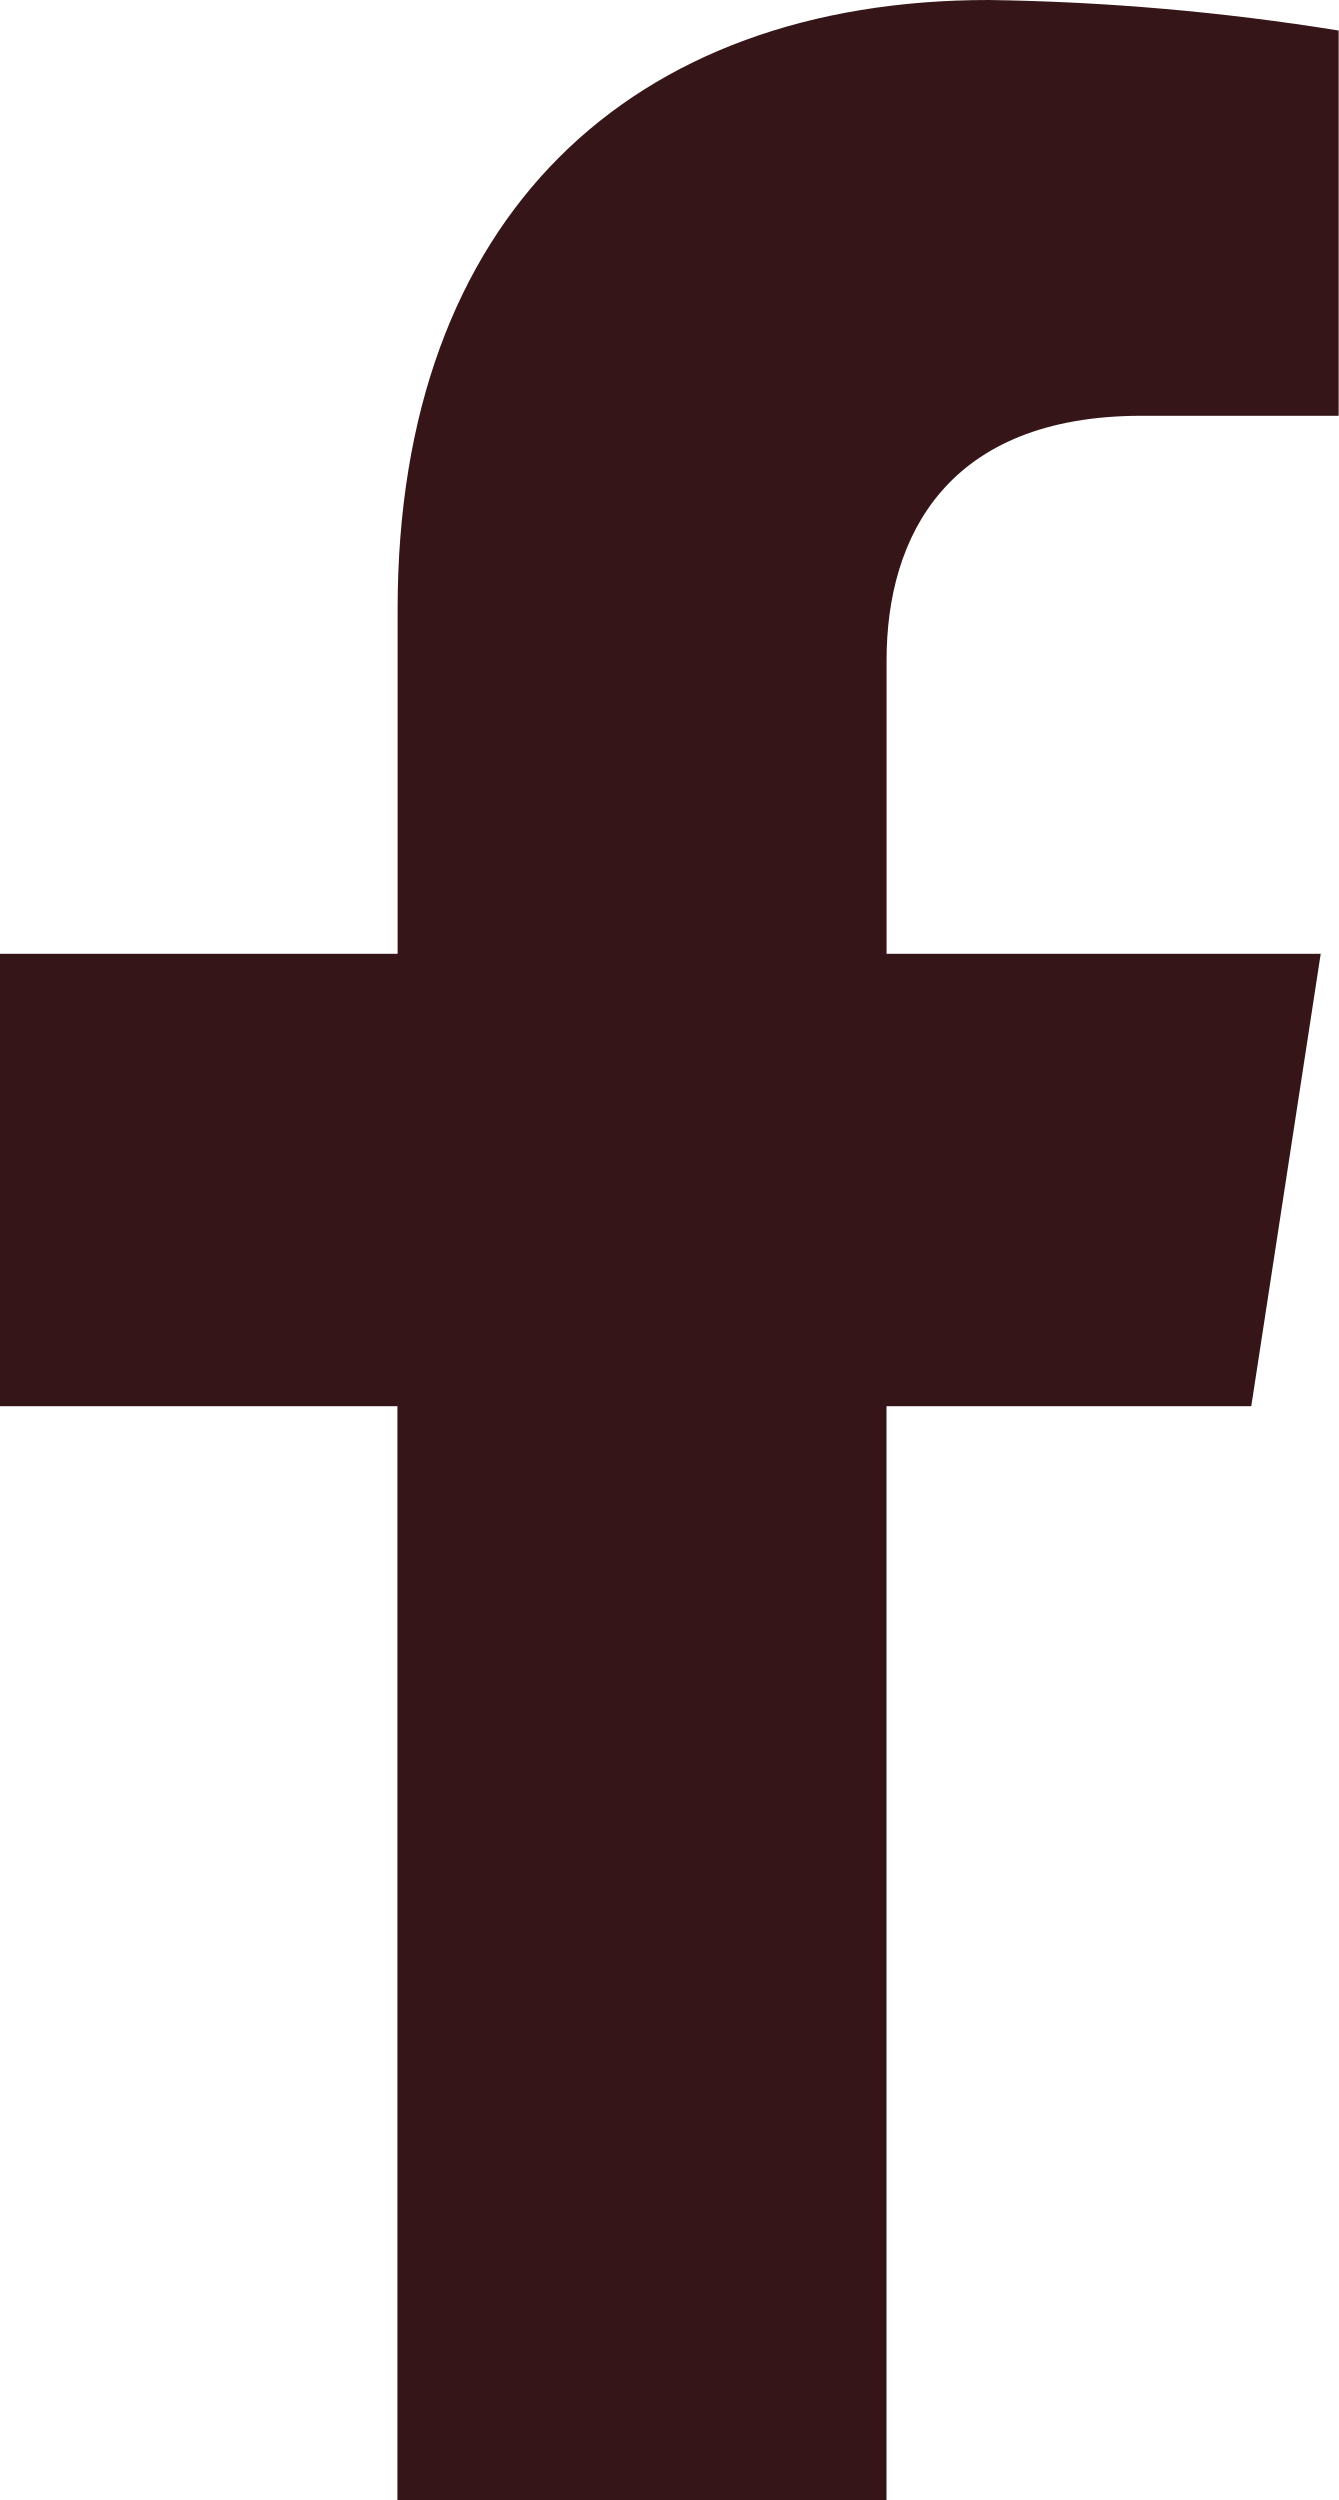
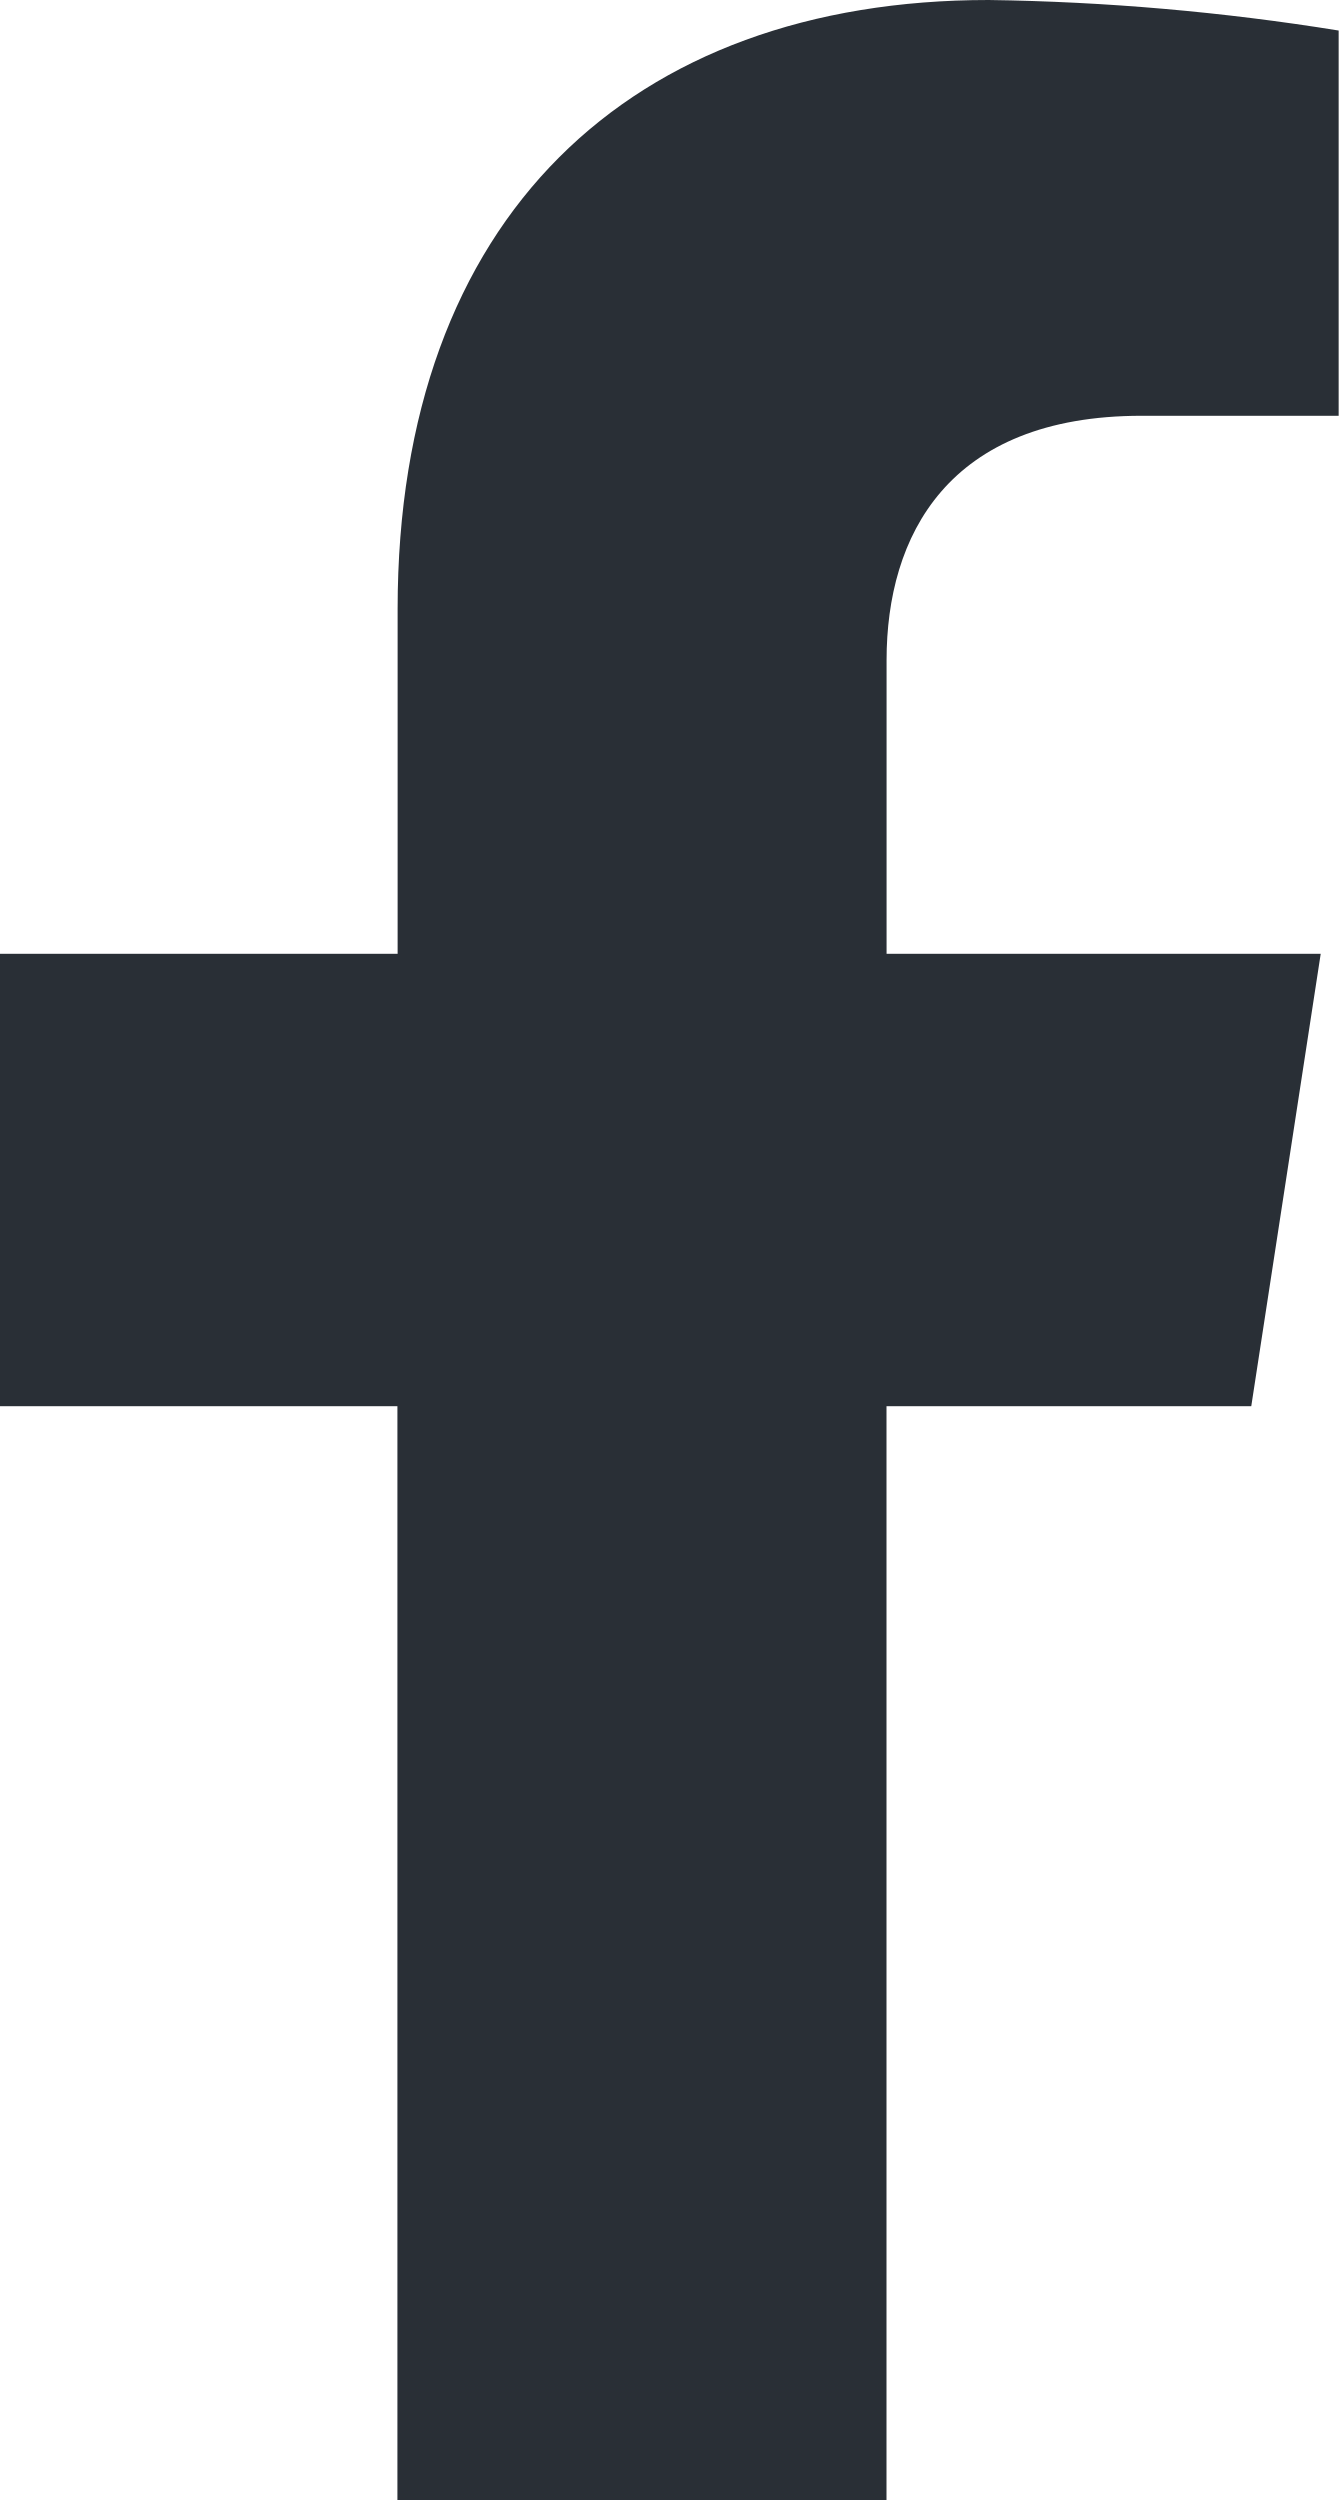
<svg xmlns="http://www.w3.org/2000/svg" width="19.029" height="35.53" viewBox="0 0 19.029 35.53">
-   <path id="Icon_awesome-facebook-f" data-name="Icon awesome-facebook-f" d="M19.392,19.985l.987-6.43h-6.17V9.383c0-1.759.862-3.474,3.625-3.474h2.8V.434A34.205,34.205,0,0,0,15.66,0c-5.081,0-8.4,3.08-8.4,8.655v4.9H1.609v6.43H7.257V35.53h6.951V19.985Z" transform="translate(-1.609)" fill="#351518" />
+   <path id="Icon_awesome-facebook-f" data-name="Icon awesome-facebook-f" d="M19.392,19.985l.987-6.43h-6.17V9.383c0-1.759.862-3.474,3.625-3.474h2.8V.434A34.205,34.205,0,0,0,15.66,0c-5.081,0-8.4,3.08-8.4,8.655v4.9H1.609v6.43H7.257V35.53h6.951V19.985Z" transform="translate(-1.609)" fill="#292F36" />
</svg>
